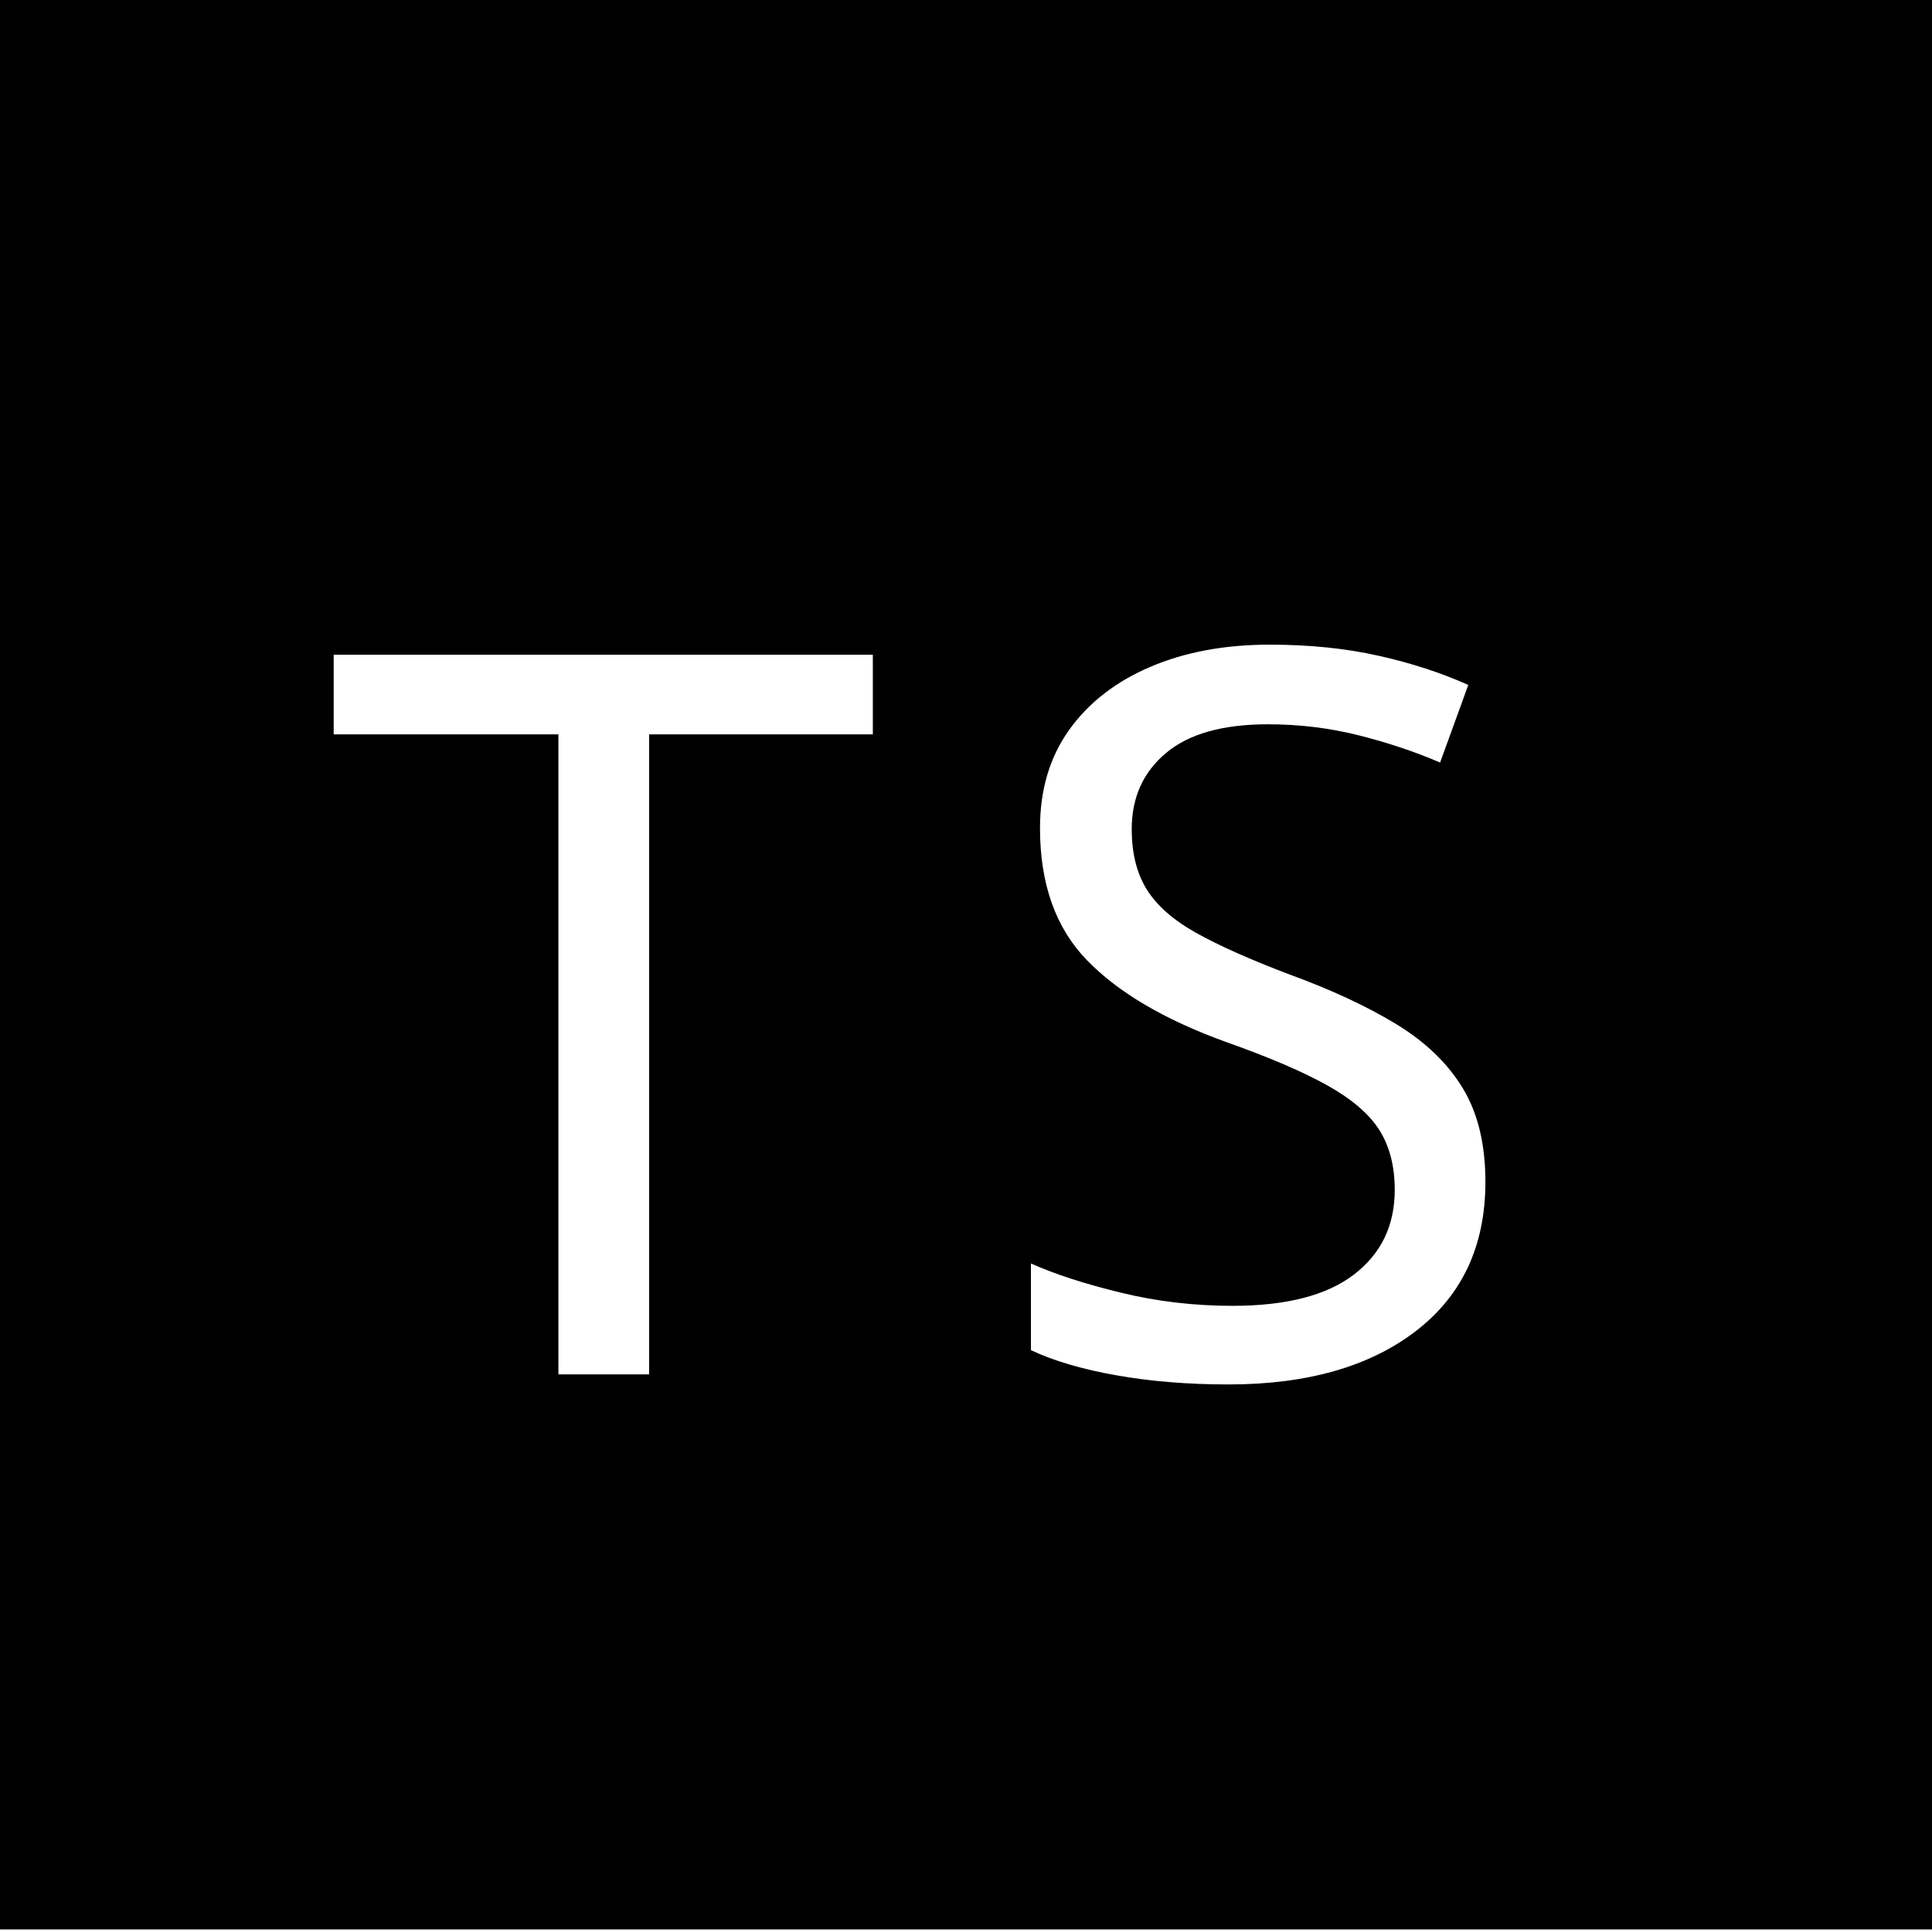
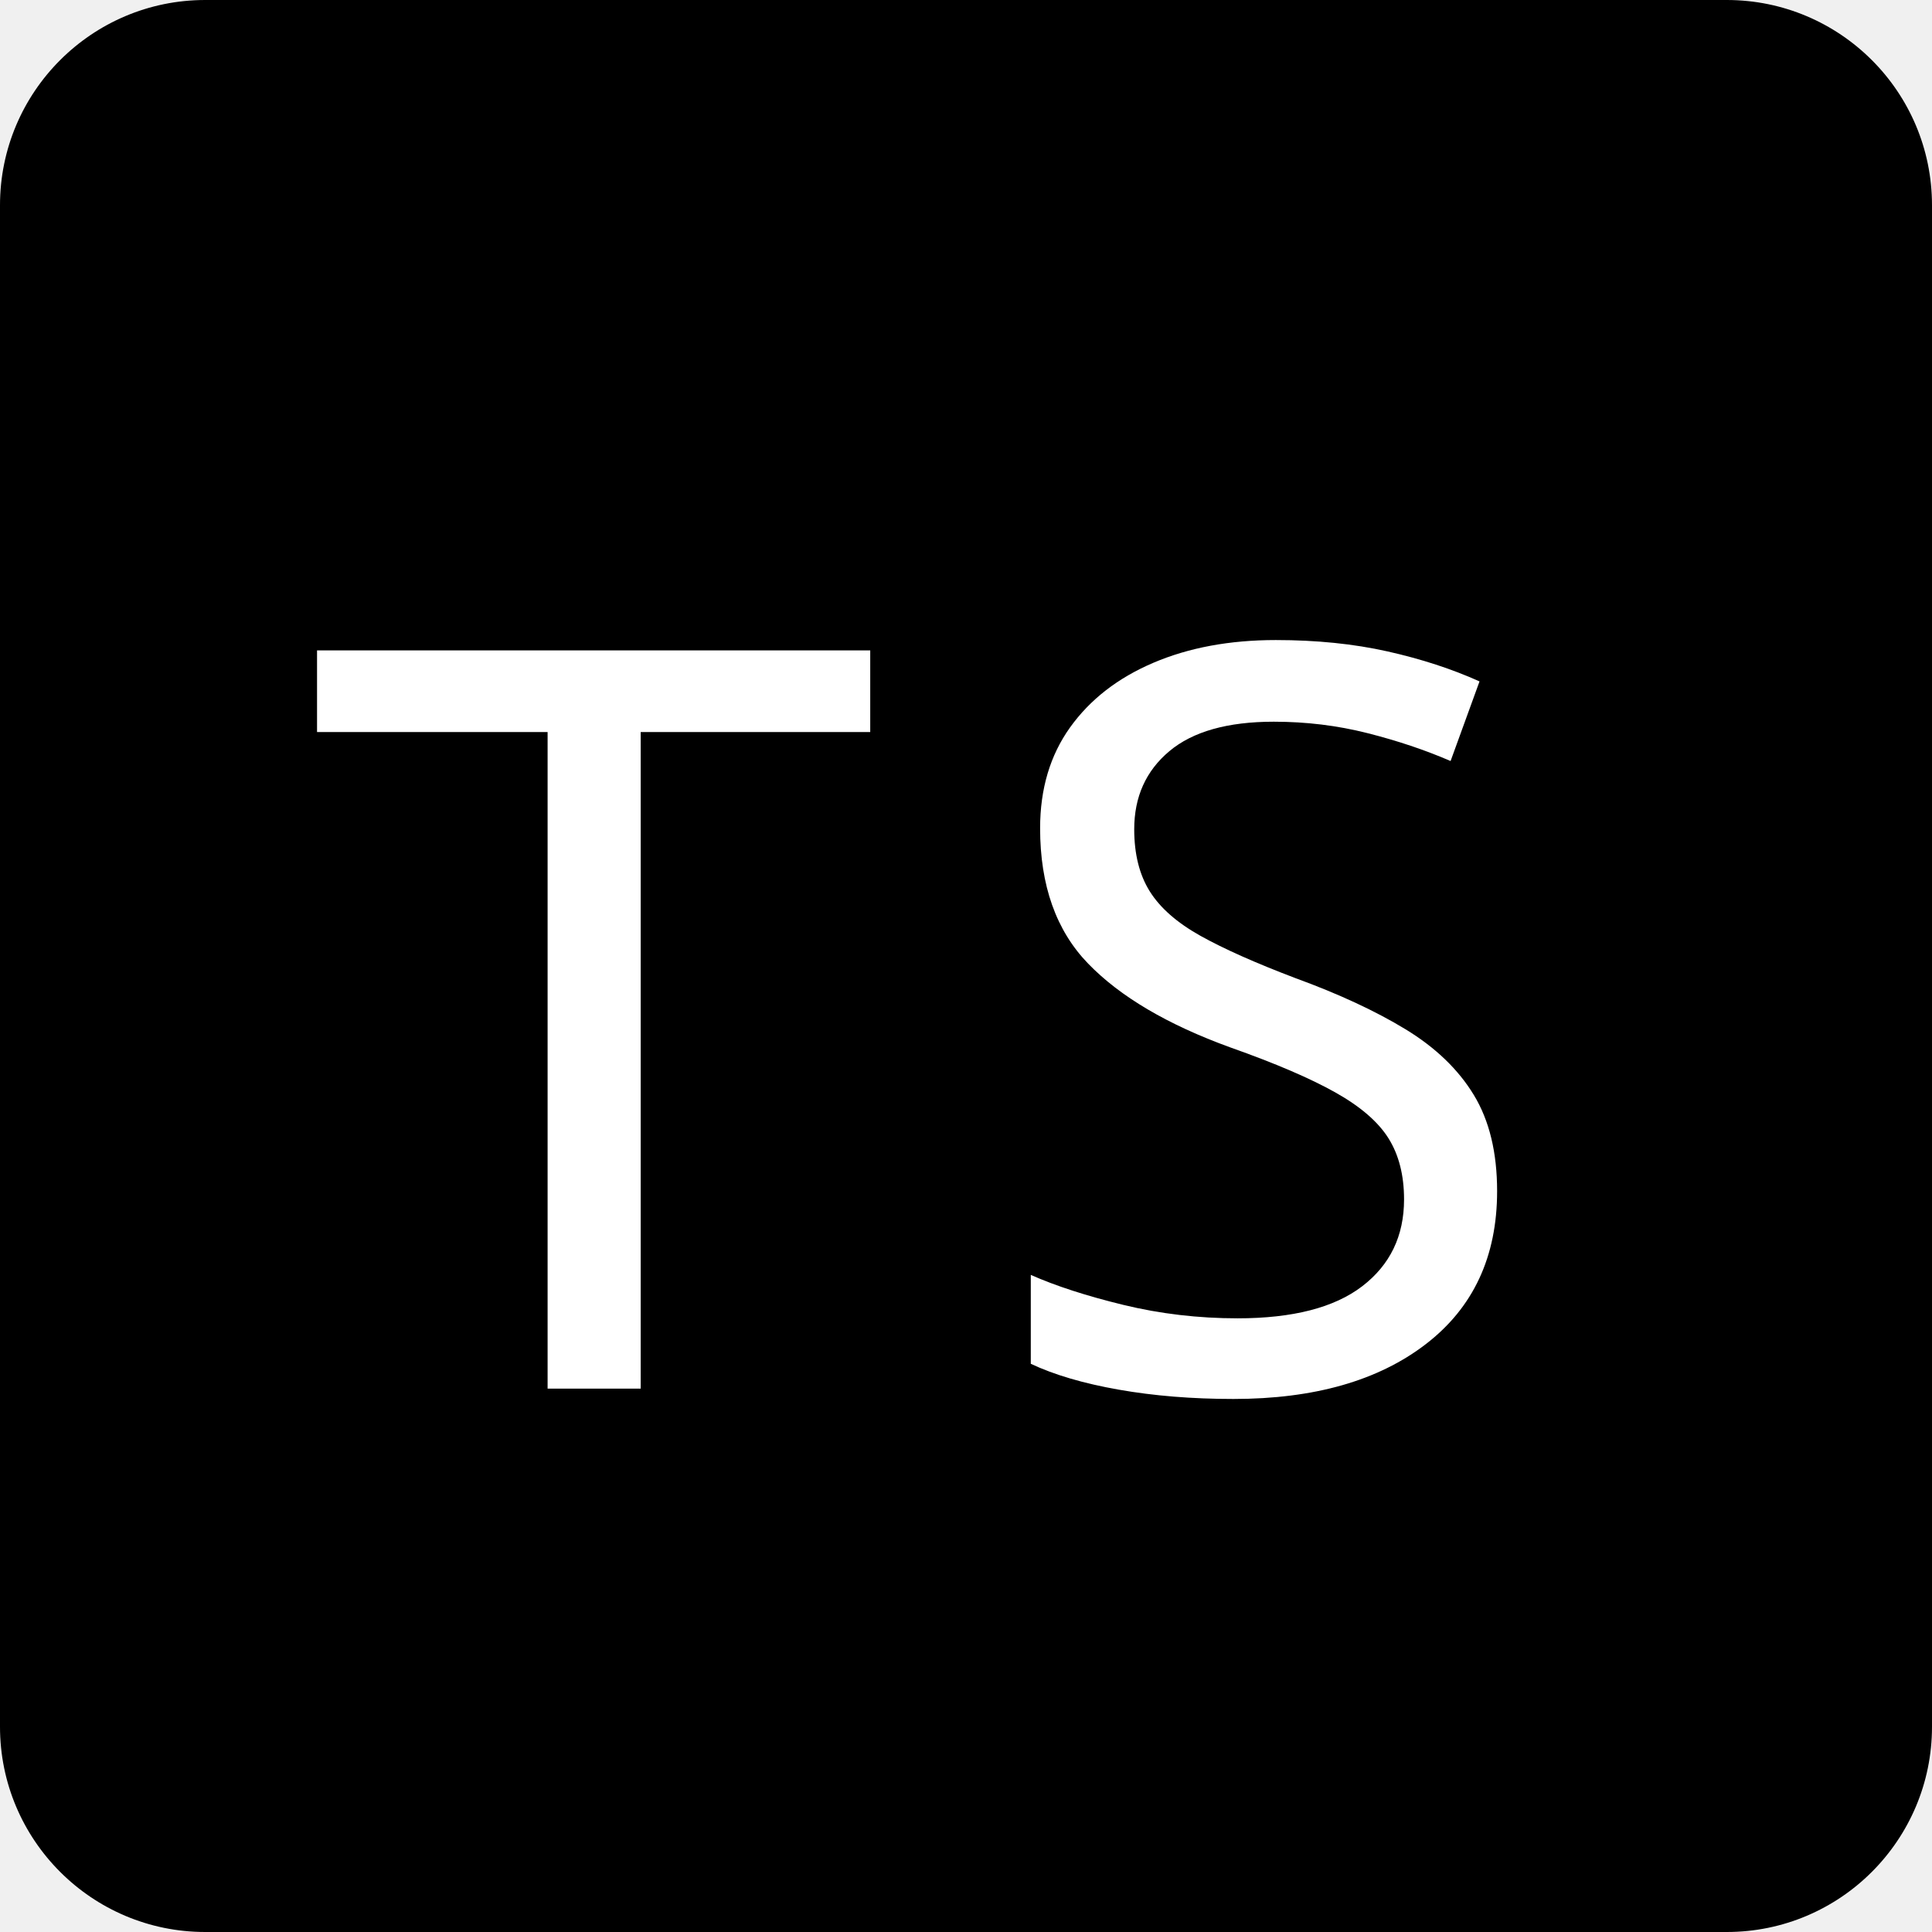
- <svg xmlns="http://www.w3.org/2000/svg" width="800" height="799" viewBox="0 0 800 799">
-   <g fill="none" fill-rule="evenodd" transform="translate(0 .003)">
-     <rect width="800" height="798.793" fill="#000" />
-     <text fill="#FFF" font-family="Montserrat-Regular, Montserrat" font-size="417.288" letter-spacing="30">
-       <tspan x="134" y="569">T</tspan>
-       <tspan x="405.61" y="569">S</tspan>
-     </text>
+ <svg xmlns="http://www.w3.org/2000/svg" width="800" height="800" viewBox="0 0 800 800">
+   <g fill="none" fill-rule="evenodd">
+     <rect width="800" height="800" fill="#000" fill-rule="nonzero" rx="85" />
+     <g fill="#FFF" font-family="Montserrat-Regular, Montserrat" font-size="428.137" transform="translate(127 144)">
+       <text>
+         <tspan x="0" y="431">T</tspan>
+       </text>
+       <text>
+         <tspan x="278" y="431">S</tspan>
+       </text>
+     </g>
  </g>
</svg>
